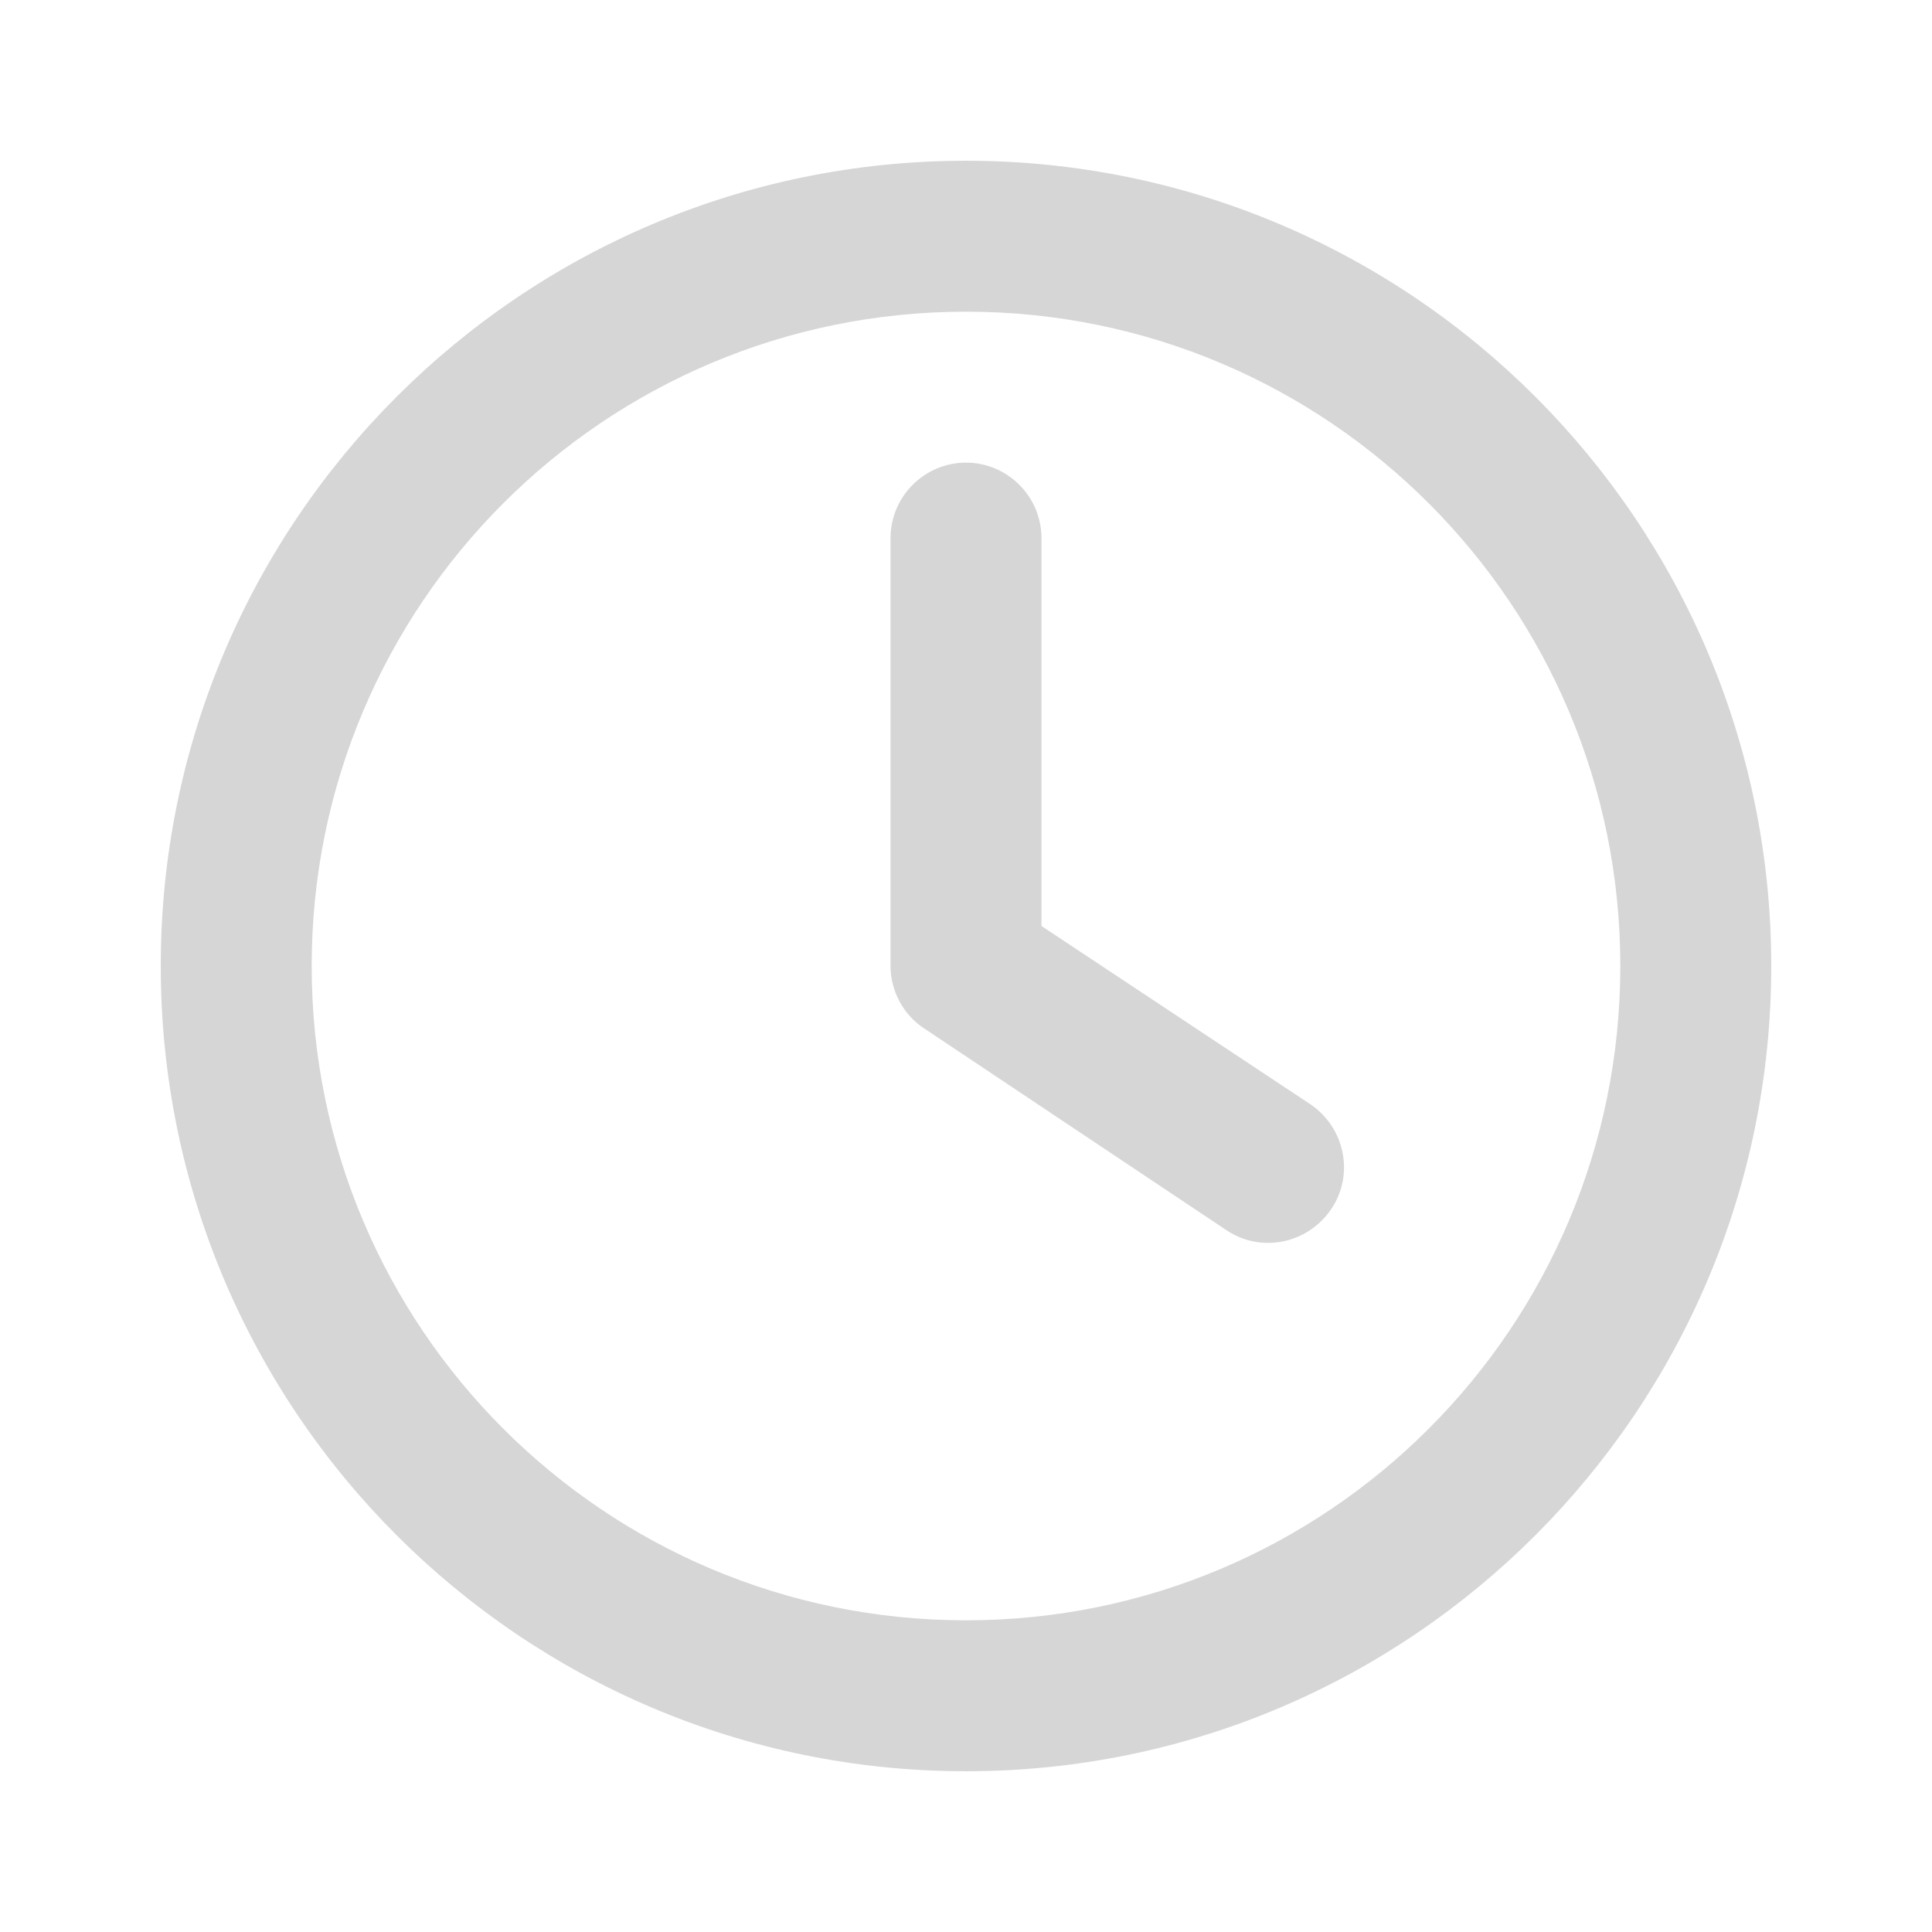
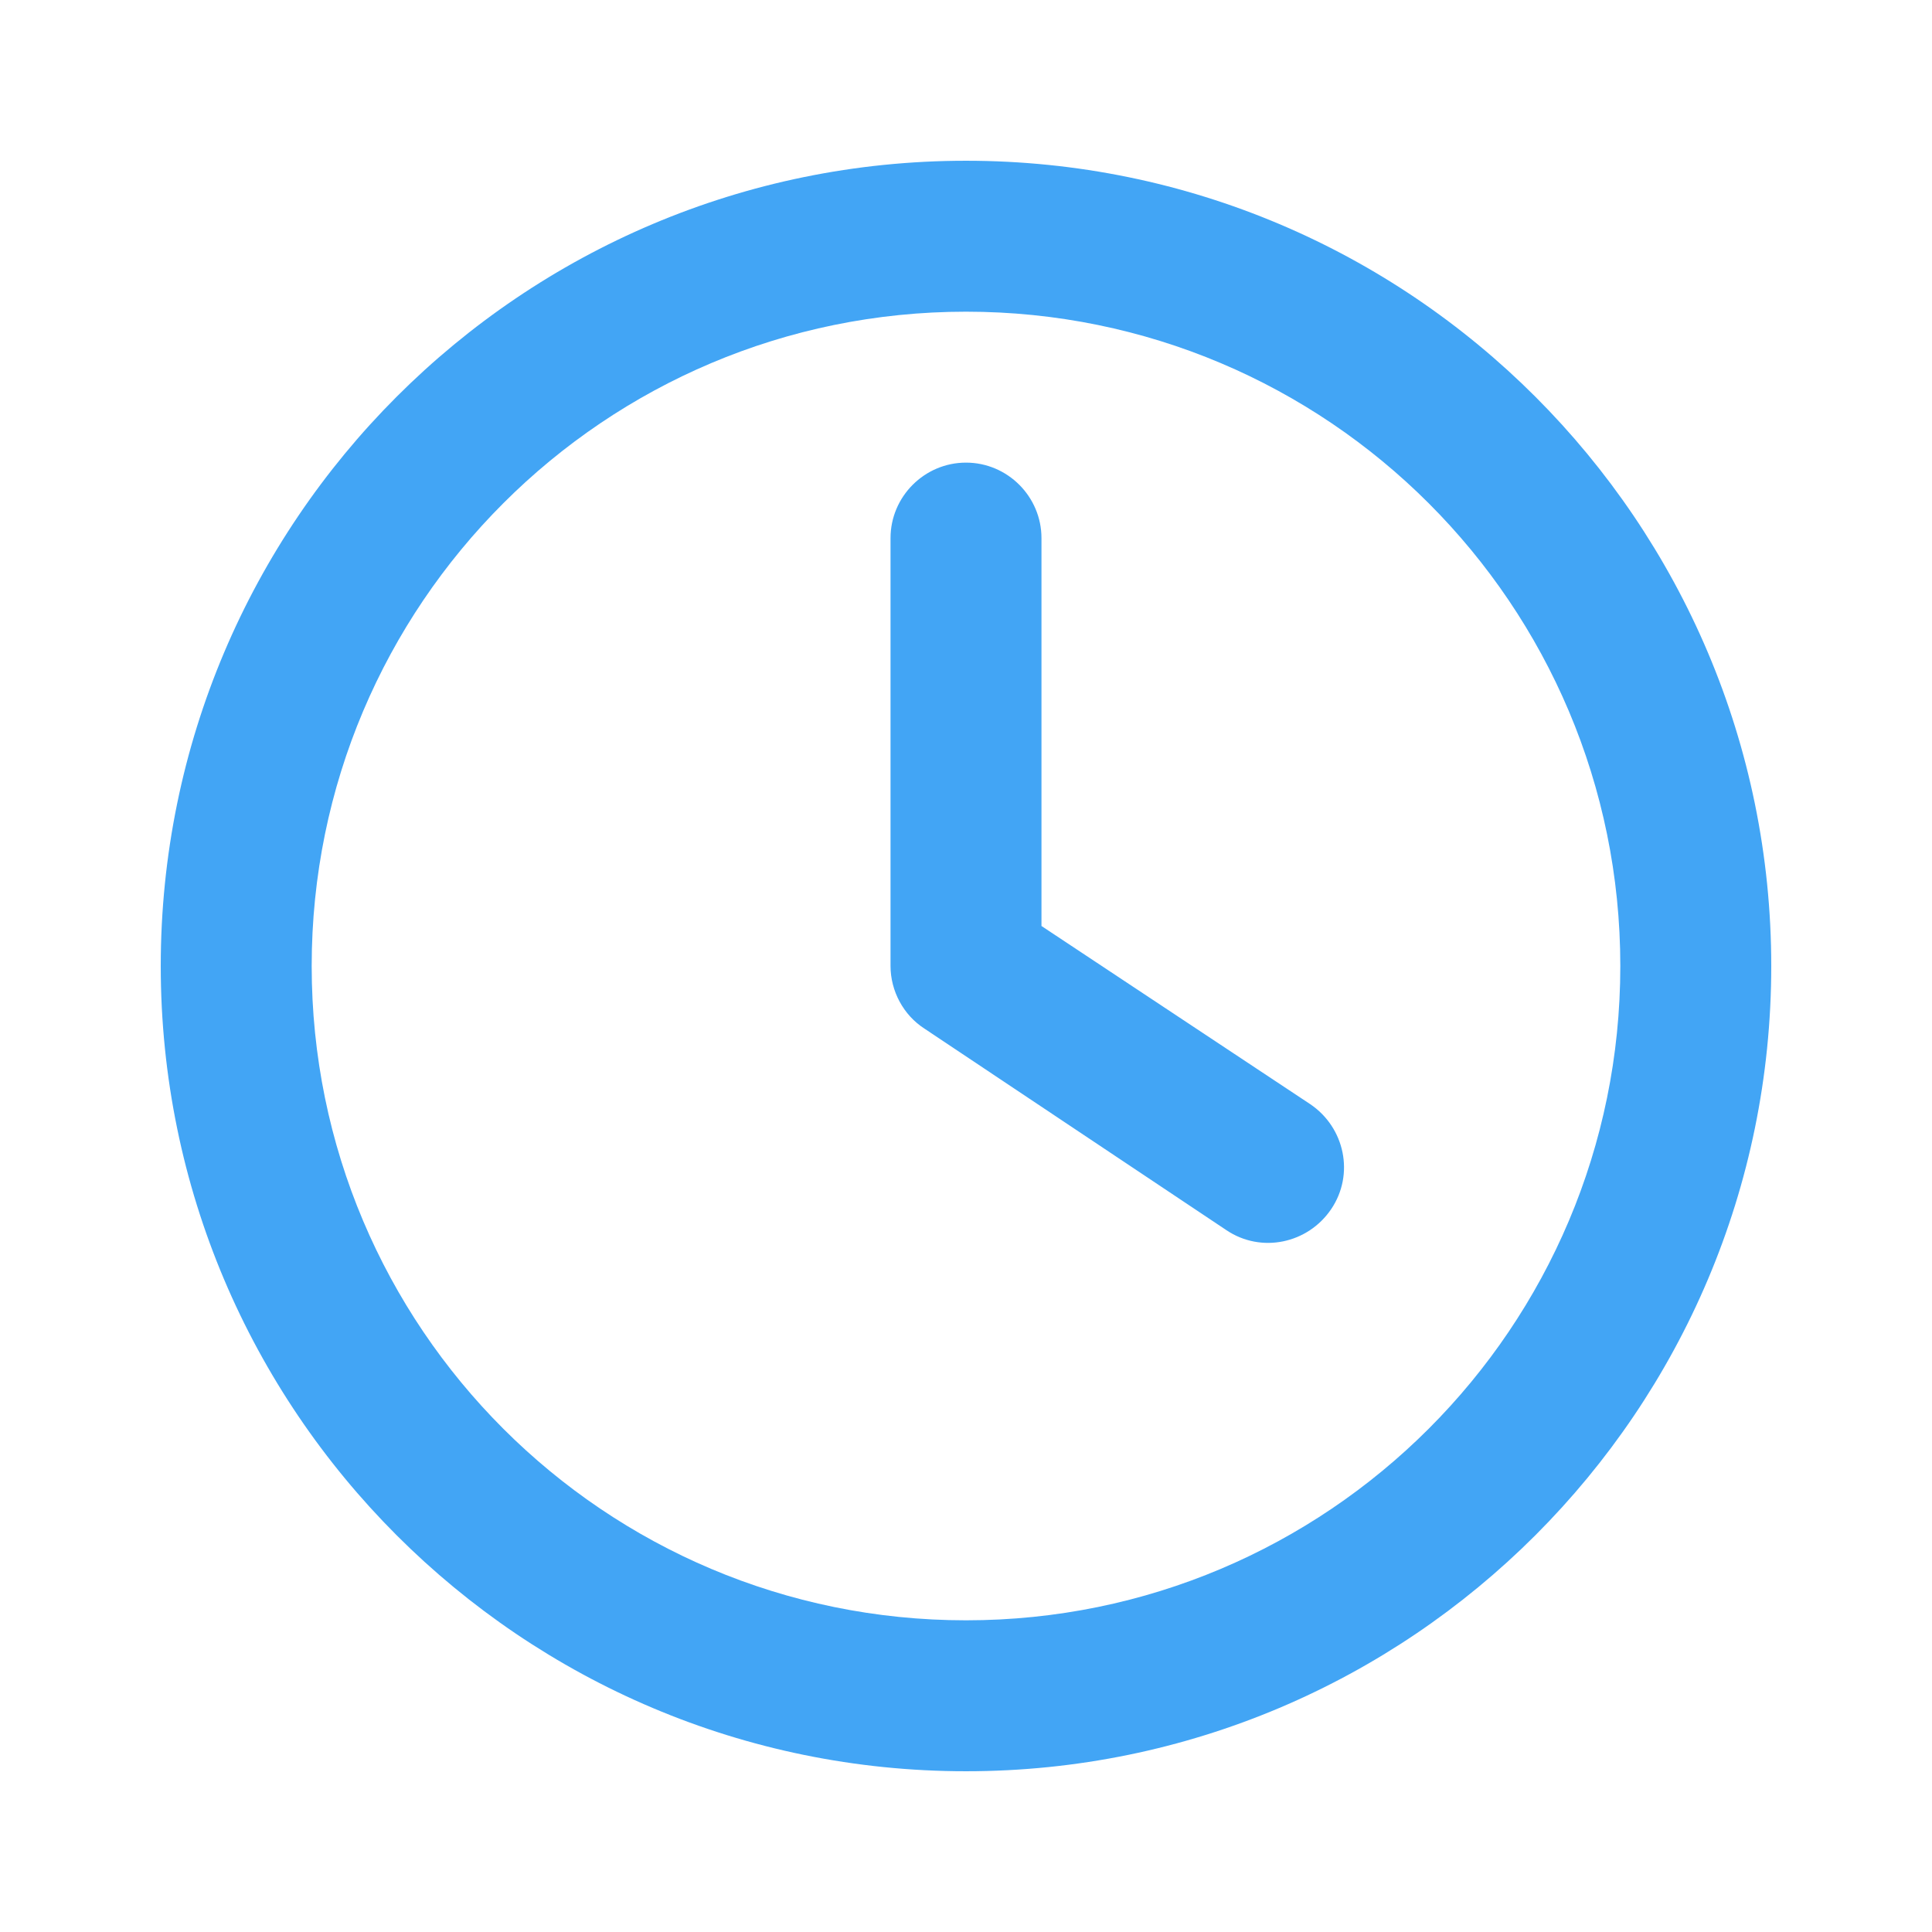
<svg xmlns="http://www.w3.org/2000/svg" version="1.1" id="Layer_2_00000041278903628110067290000010130334256501785988_" x="0px" y="0px" viewBox="0 0 256 256" style="enable-background:new 0 0 256 256;" xml:space="preserve">
  <style type="text/css">
- 	.st0{fill:#D6D6D6;}
+ 	.st0{fill:#42A5F5;}
</style>
  <path class="st0" d="M214.7,128c0,47.9-38.8,86.7-86.7,86.7S41.3,175.9,41.3,128S80.1,41.3,128,41.3S214.7,80.1,214.7,128z   M21.3,128c0,58.9,47.8,106.7,106.7,106.7S234.7,186.9,234.7,128S186.9,21.3,128,21.3S21.3,69.1,21.3,128z M118,71.3V128  c0,3.3,1.7,6.5,4.5,8.3l40,26.7c4.6,3.1,10.8,1.8,13.9-2.8s1.8-10.8-2.8-13.9L138,122.7V71.3c0-5.5-4.5-10-10-10  C122.5,61.3,118,65.8,118,71.3z" />
</svg>
